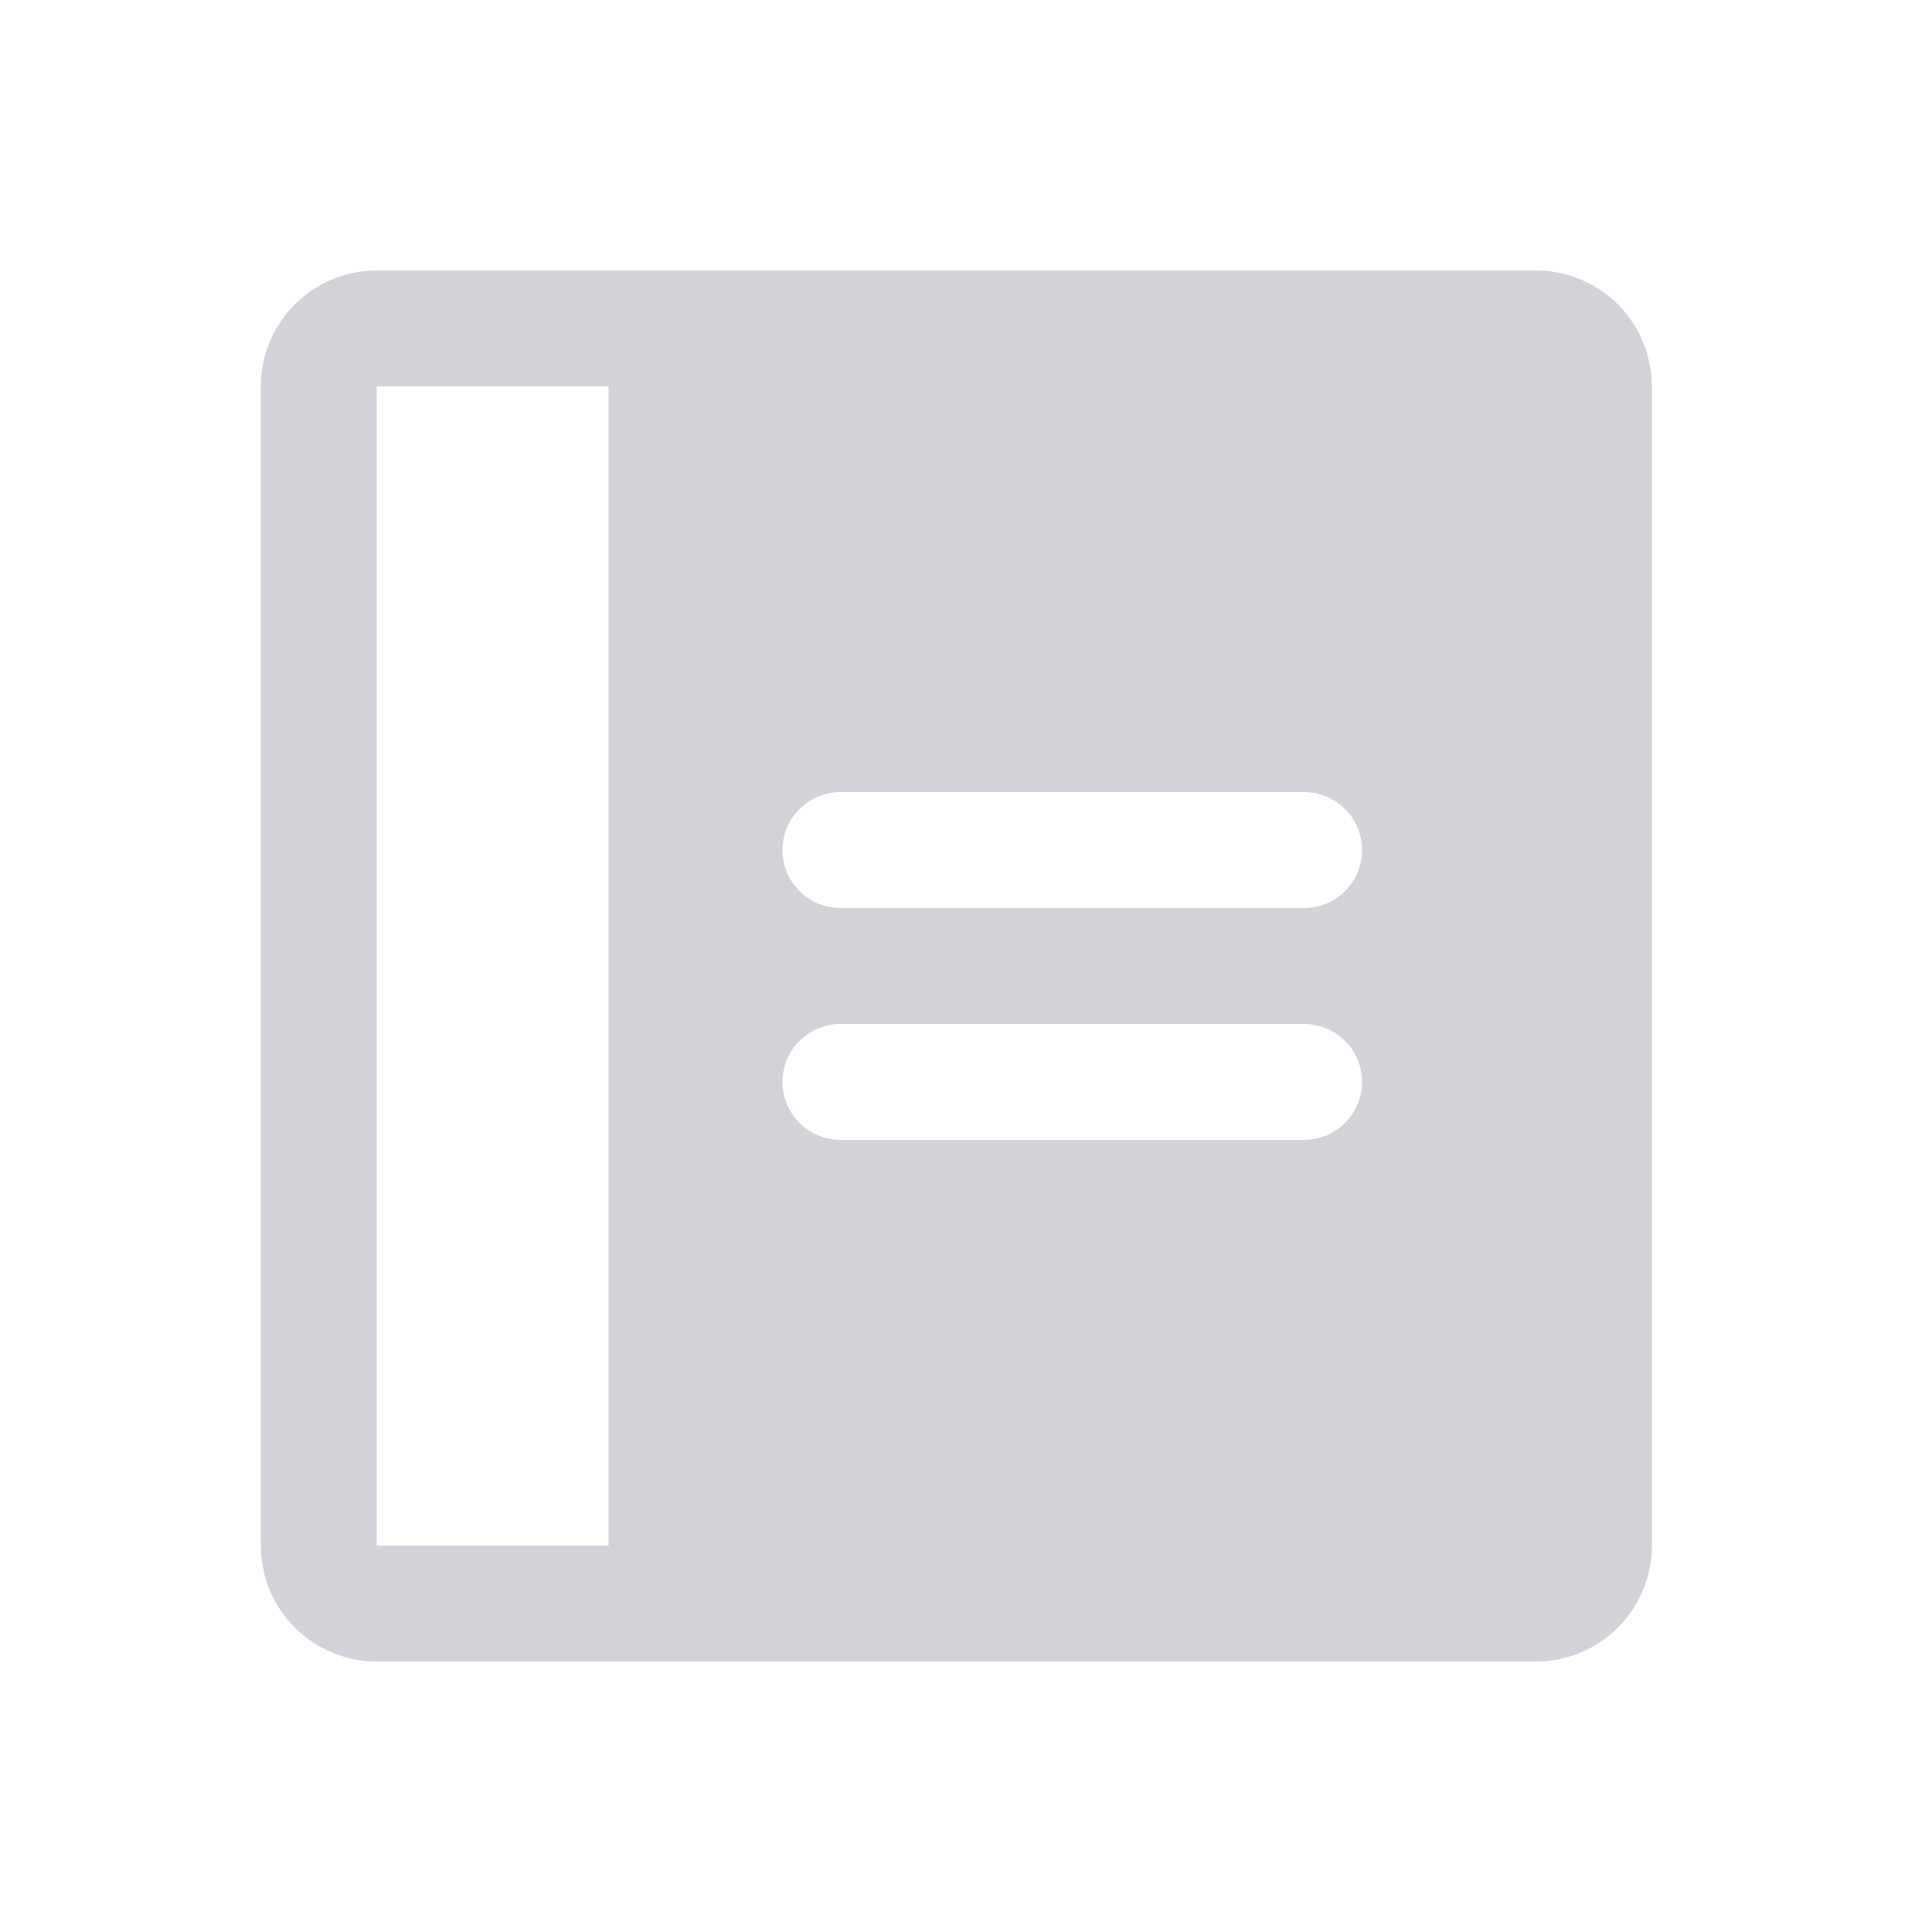
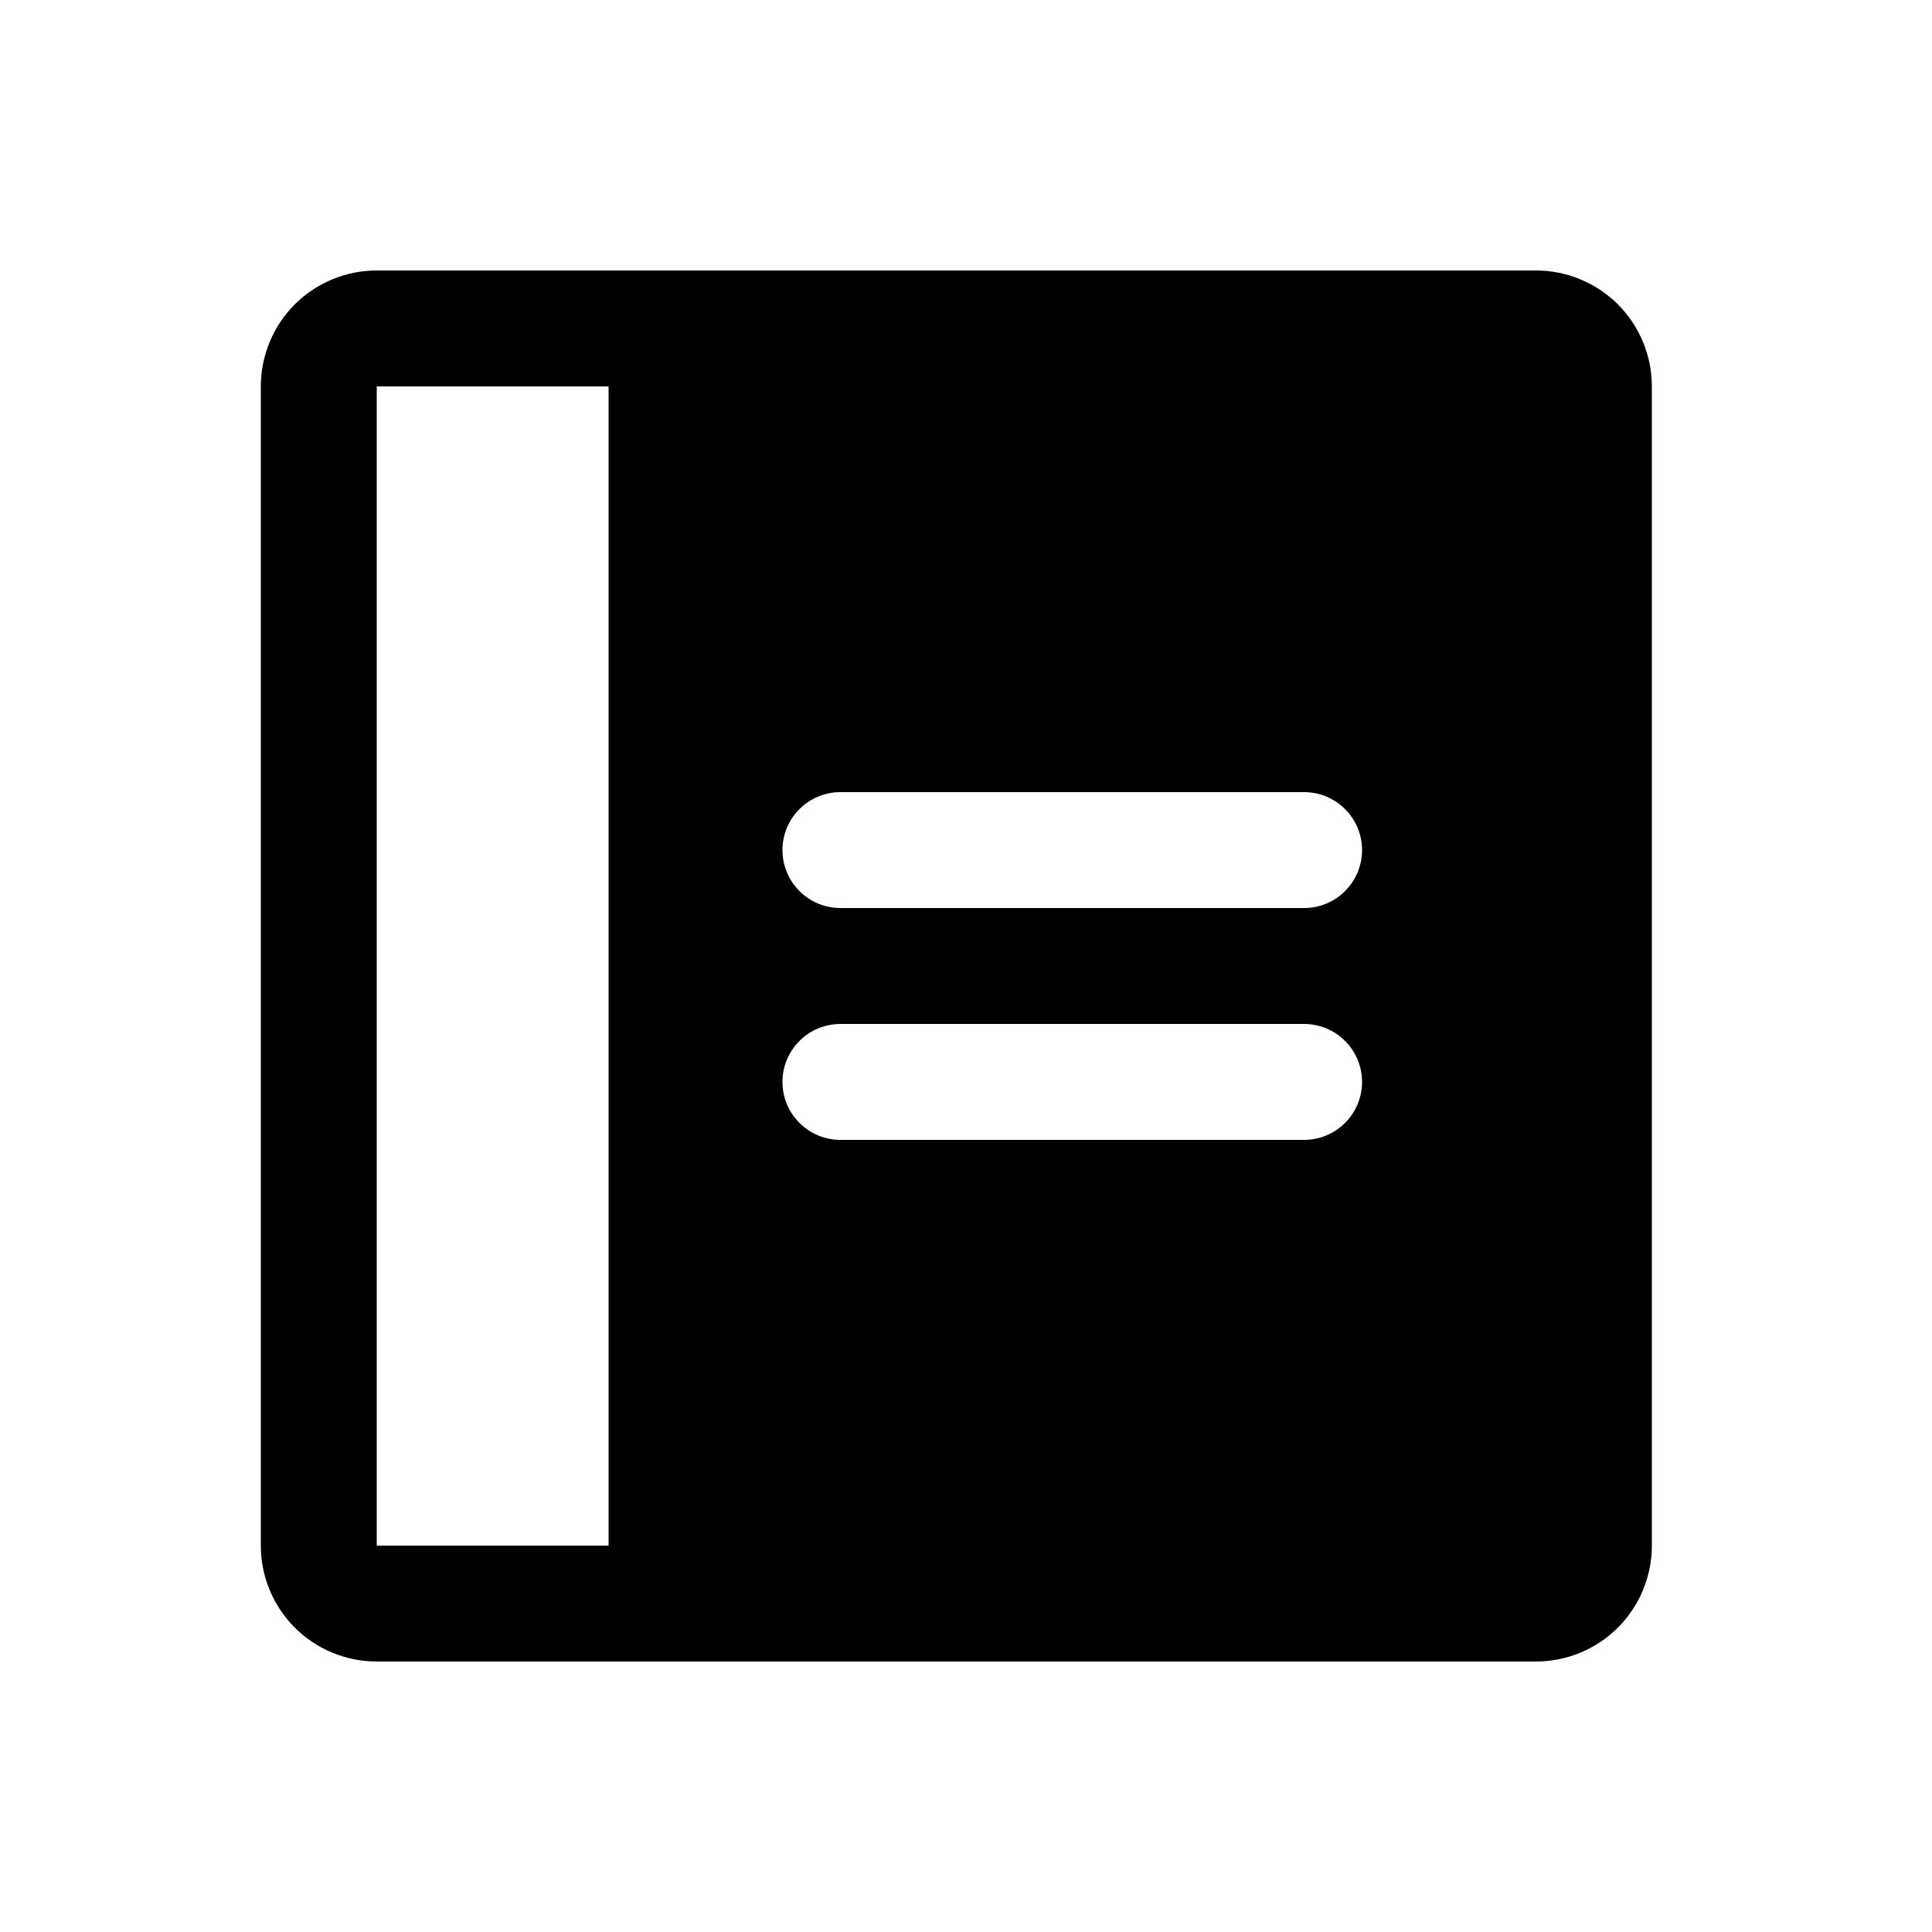
- <svg xmlns="http://www.w3.org/2000/svg" width="100%" height="100%" viewBox="0 0 25 25" fill="none">
-   <path d="M19.875 3.5H4.875C4.477 3.5 4.096 3.658 3.814 3.939C3.533 4.221 3.375 4.602 3.375 5V20C3.375 20.398 3.533 20.779 3.814 21.061C4.096 21.342 4.477 21.5 4.875 21.5H19.875C20.273 21.5 20.654 21.342 20.936 21.061C21.217 20.779 21.375 20.398 21.375 20V5C21.375 4.602 21.217 4.221 20.936 3.939C20.654 3.658 20.273 3.5 19.875 3.5ZM7.875 20H4.875V5H7.875V20ZM16.875 14.75H10.875C10.676 14.75 10.485 14.671 10.345 14.53C10.204 14.39 10.125 14.199 10.125 14C10.125 13.801 10.204 13.61 10.345 13.47C10.485 13.329 10.676 13.25 10.875 13.25H16.875C17.074 13.25 17.265 13.329 17.405 13.47C17.546 13.61 17.625 13.801 17.625 14C17.625 14.199 17.546 14.39 17.405 14.53C17.265 14.671 17.074 14.75 16.875 14.75ZM16.875 11.75H10.875C10.676 11.75 10.485 11.671 10.345 11.53C10.204 11.39 10.125 11.199 10.125 11C10.125 10.801 10.204 10.61 10.345 10.47C10.485 10.329 10.676 10.25 10.875 10.25H16.875C17.074 10.25 17.265 10.329 17.405 10.47C17.546 10.61 17.625 10.801 17.625 11C17.625 11.199 17.546 11.39 17.405 11.53C17.265 11.671 17.074 11.75 16.875 11.75Z" fill="#D1D3D8" />
+ <svg xmlns="http://www.w3.org/2000/svg" width="100%" height="100%" viewBox="0 0 25 25" fill="currentColor">
+   <path d="M19.875 3.5H4.875C4.477 3.5 4.096 3.658 3.814 3.939C3.533 4.221 3.375 4.602 3.375 5V20C3.375 20.398 3.533 20.779 3.814 21.061C4.096 21.342 4.477 21.5 4.875 21.5H19.875C20.273 21.5 20.654 21.342 20.936 21.061C21.217 20.779 21.375 20.398 21.375 20V5C21.375 4.602 21.217 4.221 20.936 3.939C20.654 3.658 20.273 3.5 19.875 3.5ZM7.875 20H4.875V5H7.875V20ZM16.875 14.75H10.875C10.676 14.75 10.485 14.671 10.345 14.53C10.204 14.39 10.125 14.199 10.125 14C10.125 13.801 10.204 13.61 10.345 13.47C10.485 13.329 10.676 13.25 10.875 13.25H16.875C17.074 13.25 17.265 13.329 17.405 13.47C17.546 13.61 17.625 13.801 17.625 14C17.625 14.199 17.546 14.39 17.405 14.53C17.265 14.671 17.074 14.75 16.875 14.75ZM16.875 11.75H10.875C10.676 11.75 10.485 11.671 10.345 11.53C10.204 11.39 10.125 11.199 10.125 11C10.125 10.801 10.204 10.61 10.345 10.47C10.485 10.329 10.676 10.25 10.875 10.25H16.875C17.074 10.25 17.265 10.329 17.405 10.47C17.546 10.61 17.625 10.801 17.625 11C17.625 11.199 17.546 11.39 17.405 11.53C17.265 11.671 17.074 11.75 16.875 11.75Z" />
</svg>
